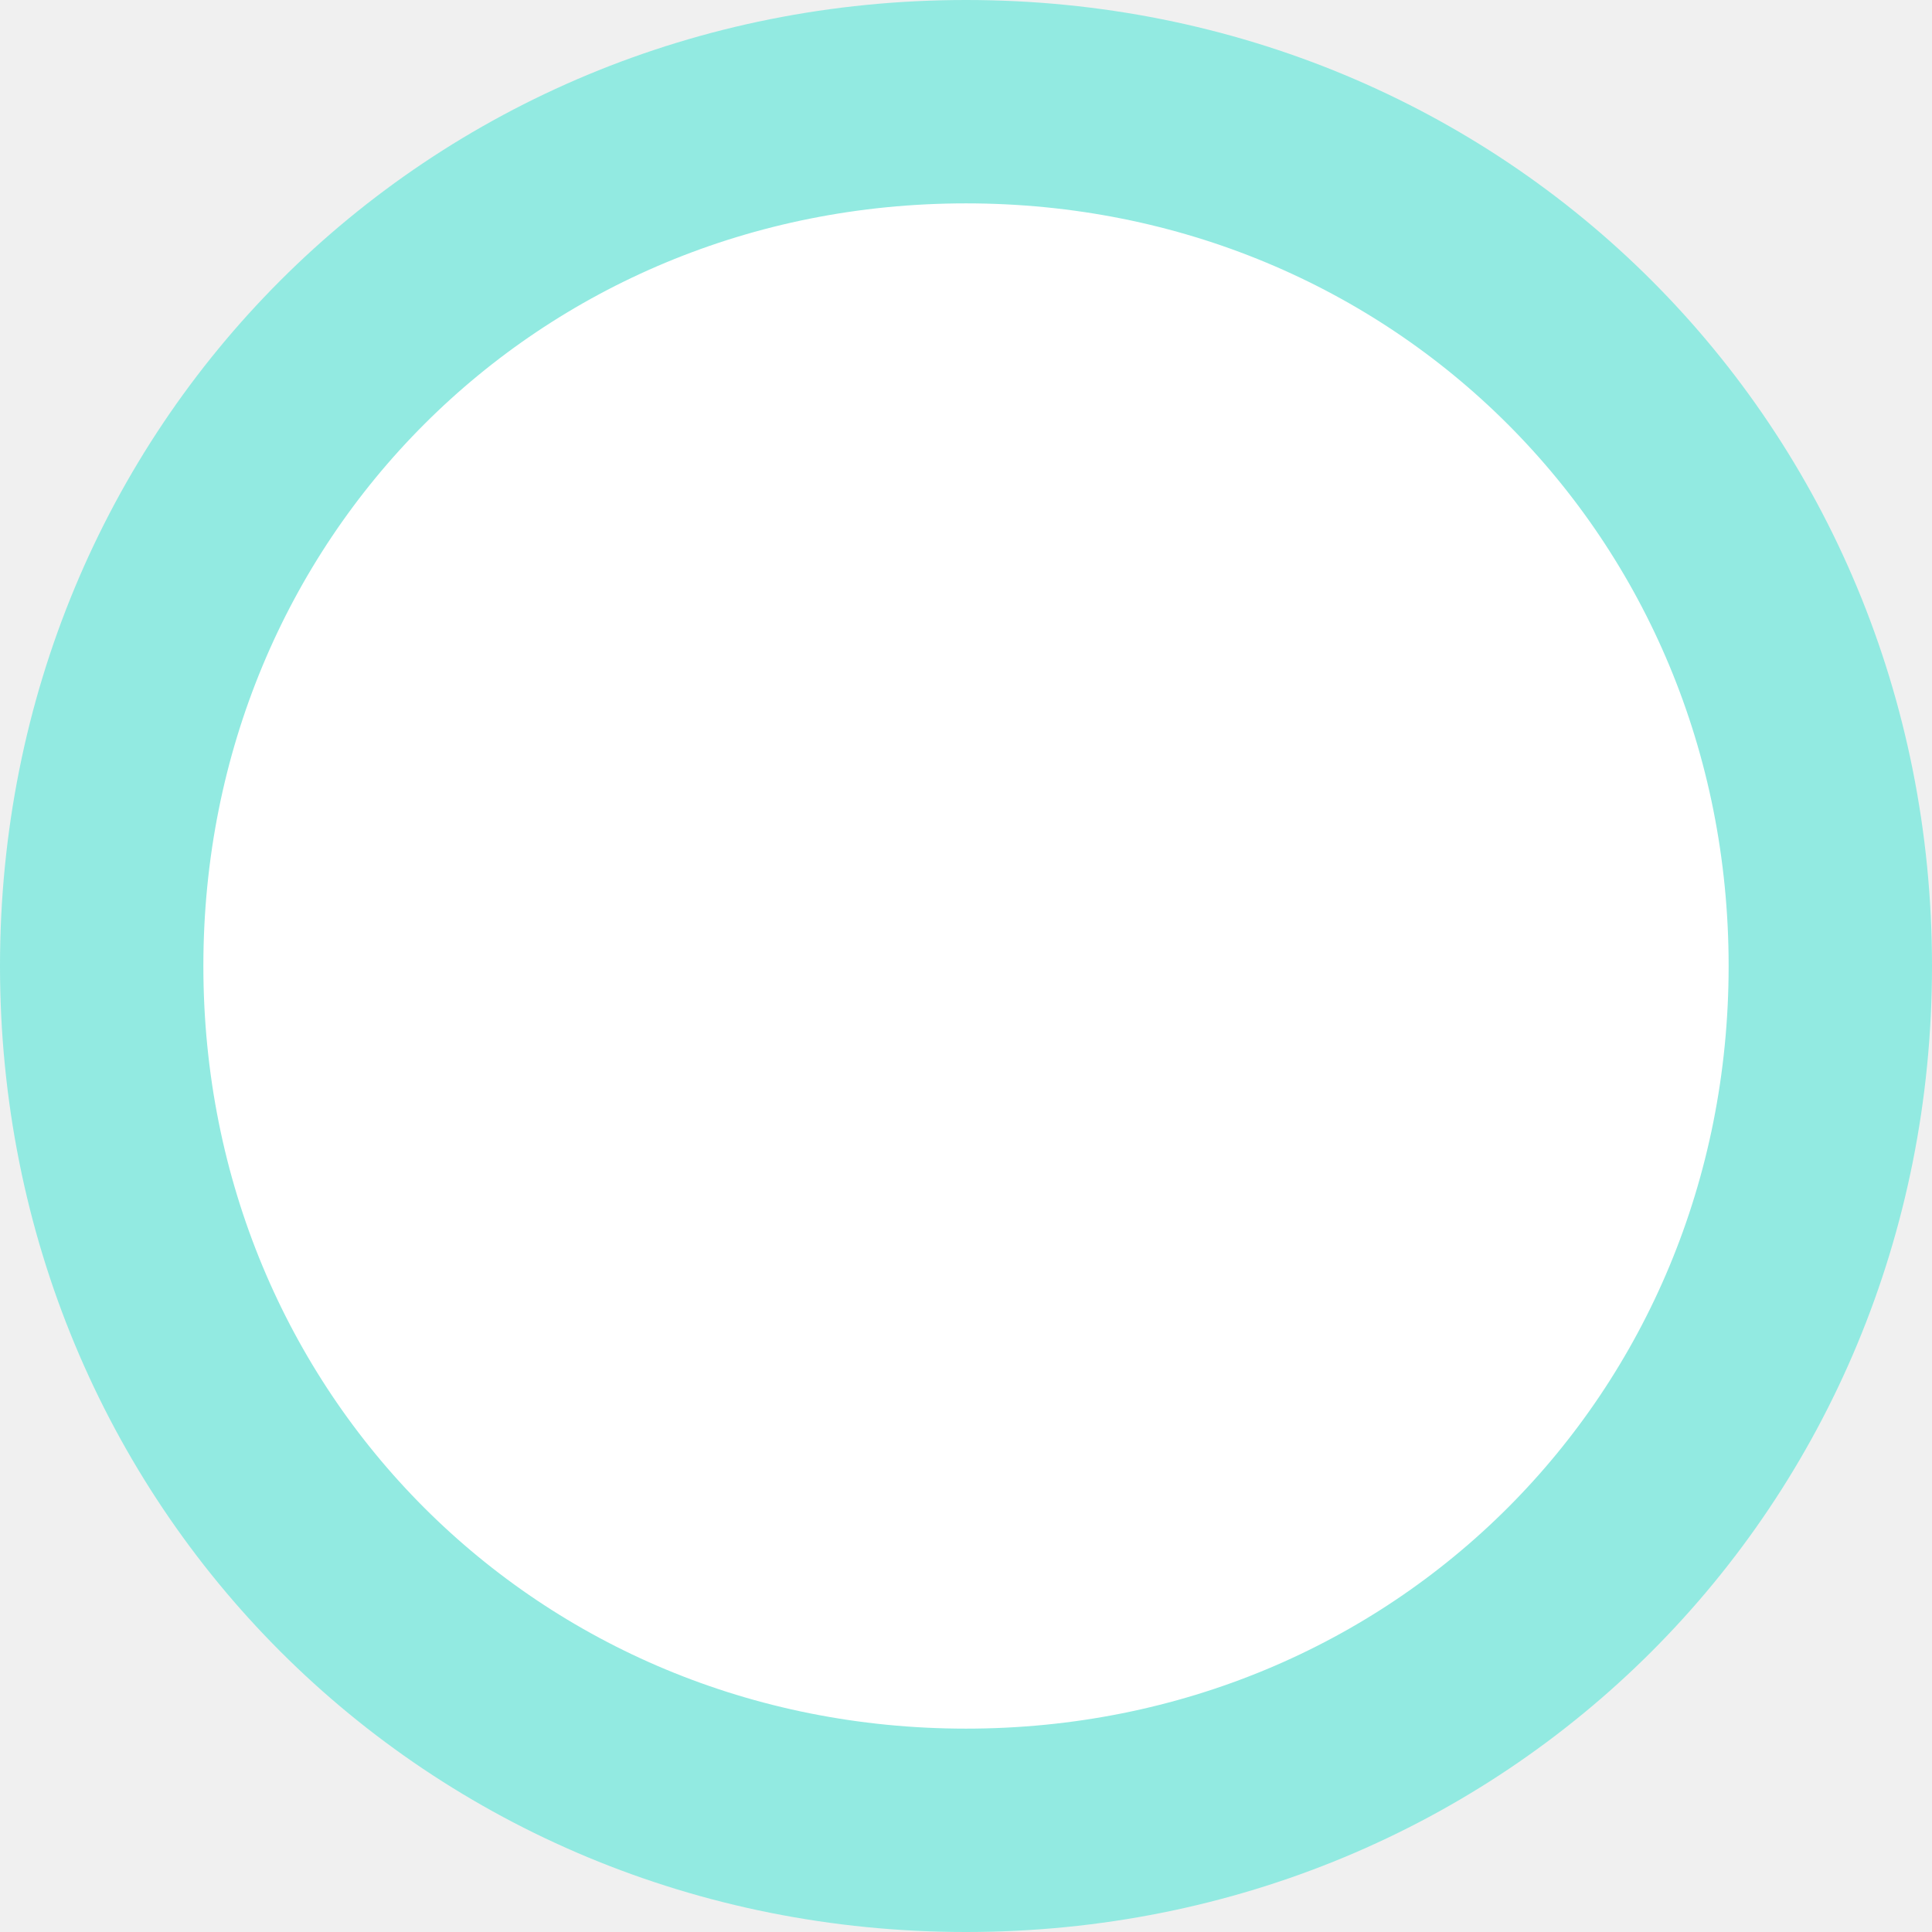
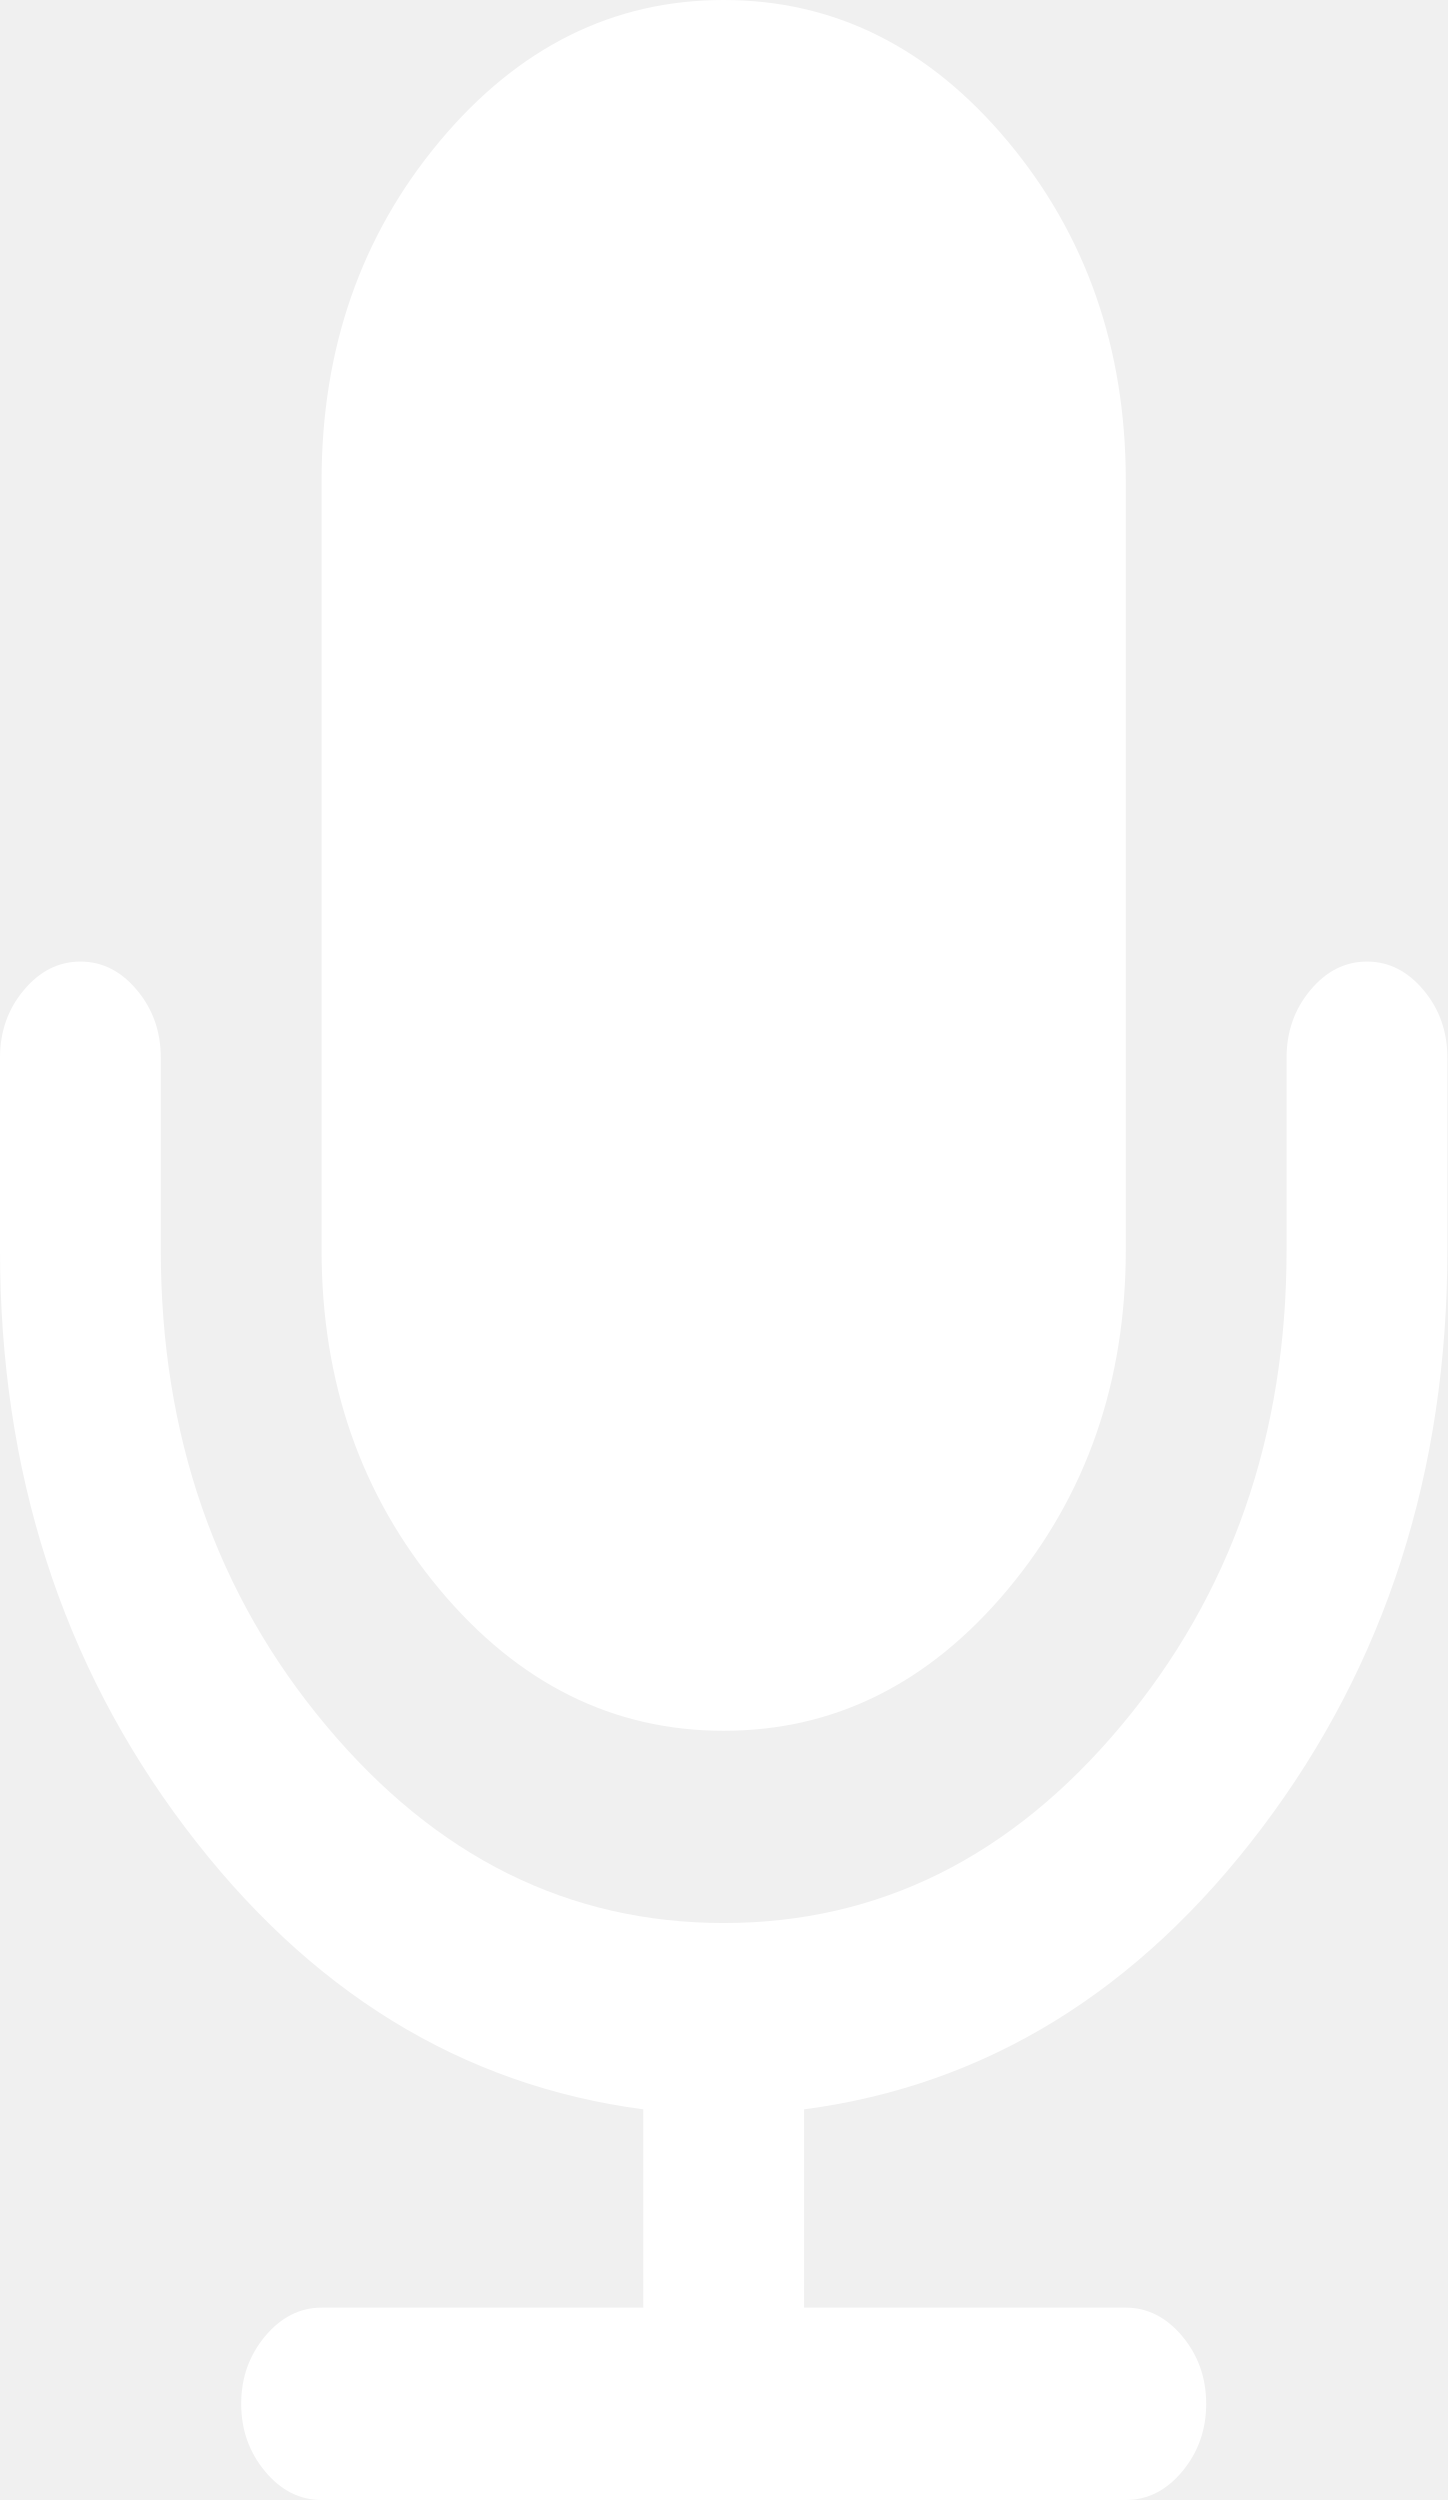
- <svg xmlns="http://www.w3.org/2000/svg" version="1.1" width="19px" height="19px">
-   <g transform="matrix(1 0 0 1 -1501 -170 )">
-     <path d="M 1510.5 171  C 1515.26 171  1519 174.74  1519 179.5  C 1519 184.26  1515.26 188  1510.5 188  C 1505.74 188  1502 184.26  1502 179.5  C 1502 174.74  1505.74 171  1510.5 171  Z " fill-rule="nonzero" fill="#ffffff" stroke="none" />
-     <path d="M 1510.5 171  C 1515.26 171  1519 174.74  1519 179.5  C 1519 184.26  1515.26 188  1510.5 188  C 1505.74 188  1502 184.26  1502 179.5  C 1502 174.74  1505.74 171  1510.5 171  Z " stroke-width="2" stroke="#92eae1" fill="none" />
+ <svg xmlns="http://www.w3.org/2000/svg" version="1.1" width="11px" height="19px">
+   <g transform="matrix(1 0 0 1 -1332 -600 )">
+     <path d="M 10.819 7.525  C 10.94 7.669  11 7.841  11 8.038  L 11 9.5  C 11 11.182  10.531 12.646  9.592 13.89  C 8.653 15.135  7.492 15.849  6.111 16.031  L 6.111 17.538  L 8.556 17.538  C 8.721 17.538  8.864 17.611  8.985 17.755  C 9.106 17.9  9.167 18.071  9.167 18.269  C 9.167 18.467  9.106 18.638  8.985 18.783  C 8.864 18.928  8.721 19  8.556 19  L 2.444 19  C 2.279 19  2.136 18.928  2.015 18.783  C 1.894 18.638  1.833 18.467  1.833 18.269  C 1.833 18.071  1.894 17.9  2.015 17.755  C 2.136 17.611  2.279 17.538  2.444 17.538  L 4.889 17.538  L 4.889 16.031  C 3.508 15.849  2.347 15.135  1.408 13.89  C 0.469 12.646  0 11.182  0 9.5  L 0 8.038  C 0 7.841  0.06 7.669  0.181 7.525  C 0.302 7.38  0.446 7.308  0.611 7.308  C 0.777 7.308  0.92 7.38  1.041 7.525  C 1.162 7.669  1.222 7.841  1.222 8.038  L 1.222 9.5  C 1.222 10.908  1.641 12.113  2.478 13.114  C 3.315 14.115  4.322 14.615  5.5 14.615  C 6.678 14.615  7.685 14.115  8.522 13.114  C 9.359 12.113  9.778 10.908  9.778 9.5  L 9.778 8.038  C 9.778 7.841  9.838 7.669  9.959 7.525  C 10.08 7.38  10.223 7.308  10.389 7.308  C 10.554 7.308  10.698 7.38  10.819 7.525  Z M 7.658 1.073  C 8.256 1.789  8.556 2.649  8.556 3.654  L 8.556 9.5  C 8.556 10.505  8.256 11.365  7.658 12.081  C 7.06 12.796  6.34 13.154  5.5 13.154  C 4.66 13.154  3.94 12.796  3.342 12.081  C 2.744 11.365  2.444 10.505  2.444 9.5  L 2.444 3.654  C 2.444 2.649  2.744 1.789  3.342 1.073  C 3.94 0.358  4.66 0  5.5 0  C 6.34 0  7.06 0.358  7.658 1.073  Z " fill-rule="nonzero" fill="#ffffff" stroke="none" transform="matrix(1 0 0 1 1332 600 )" />
  </g>
</svg>
